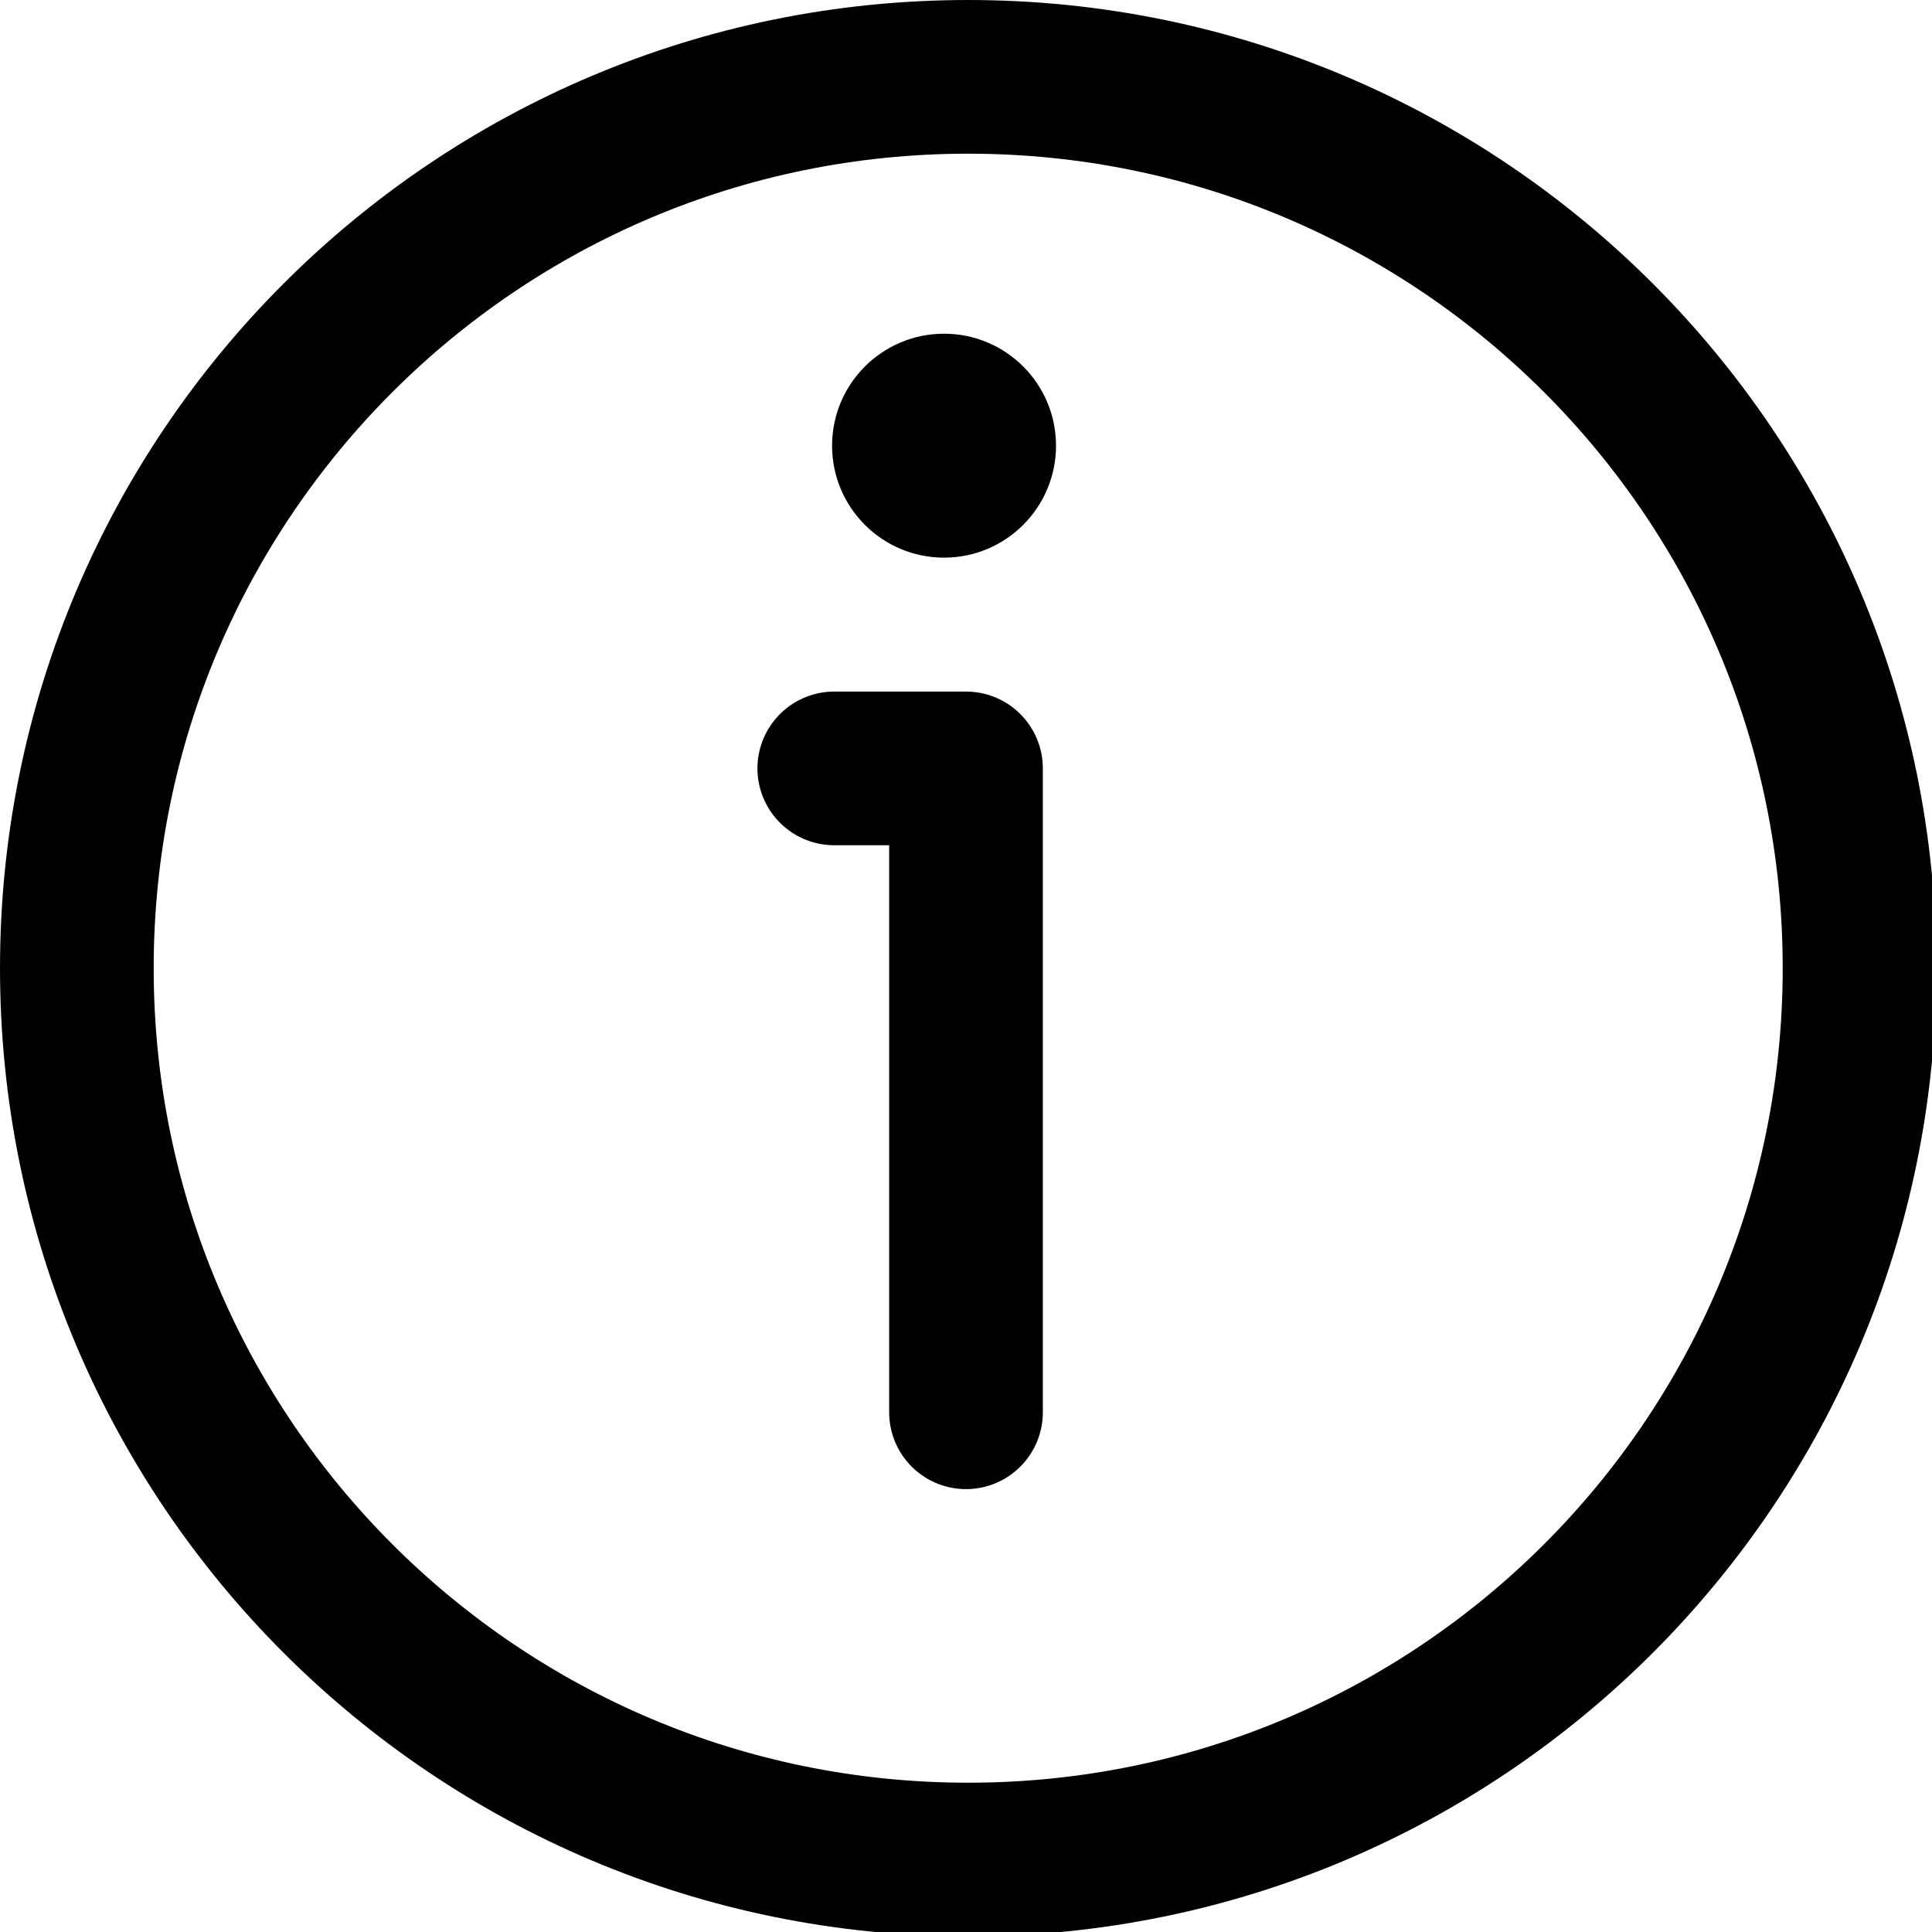
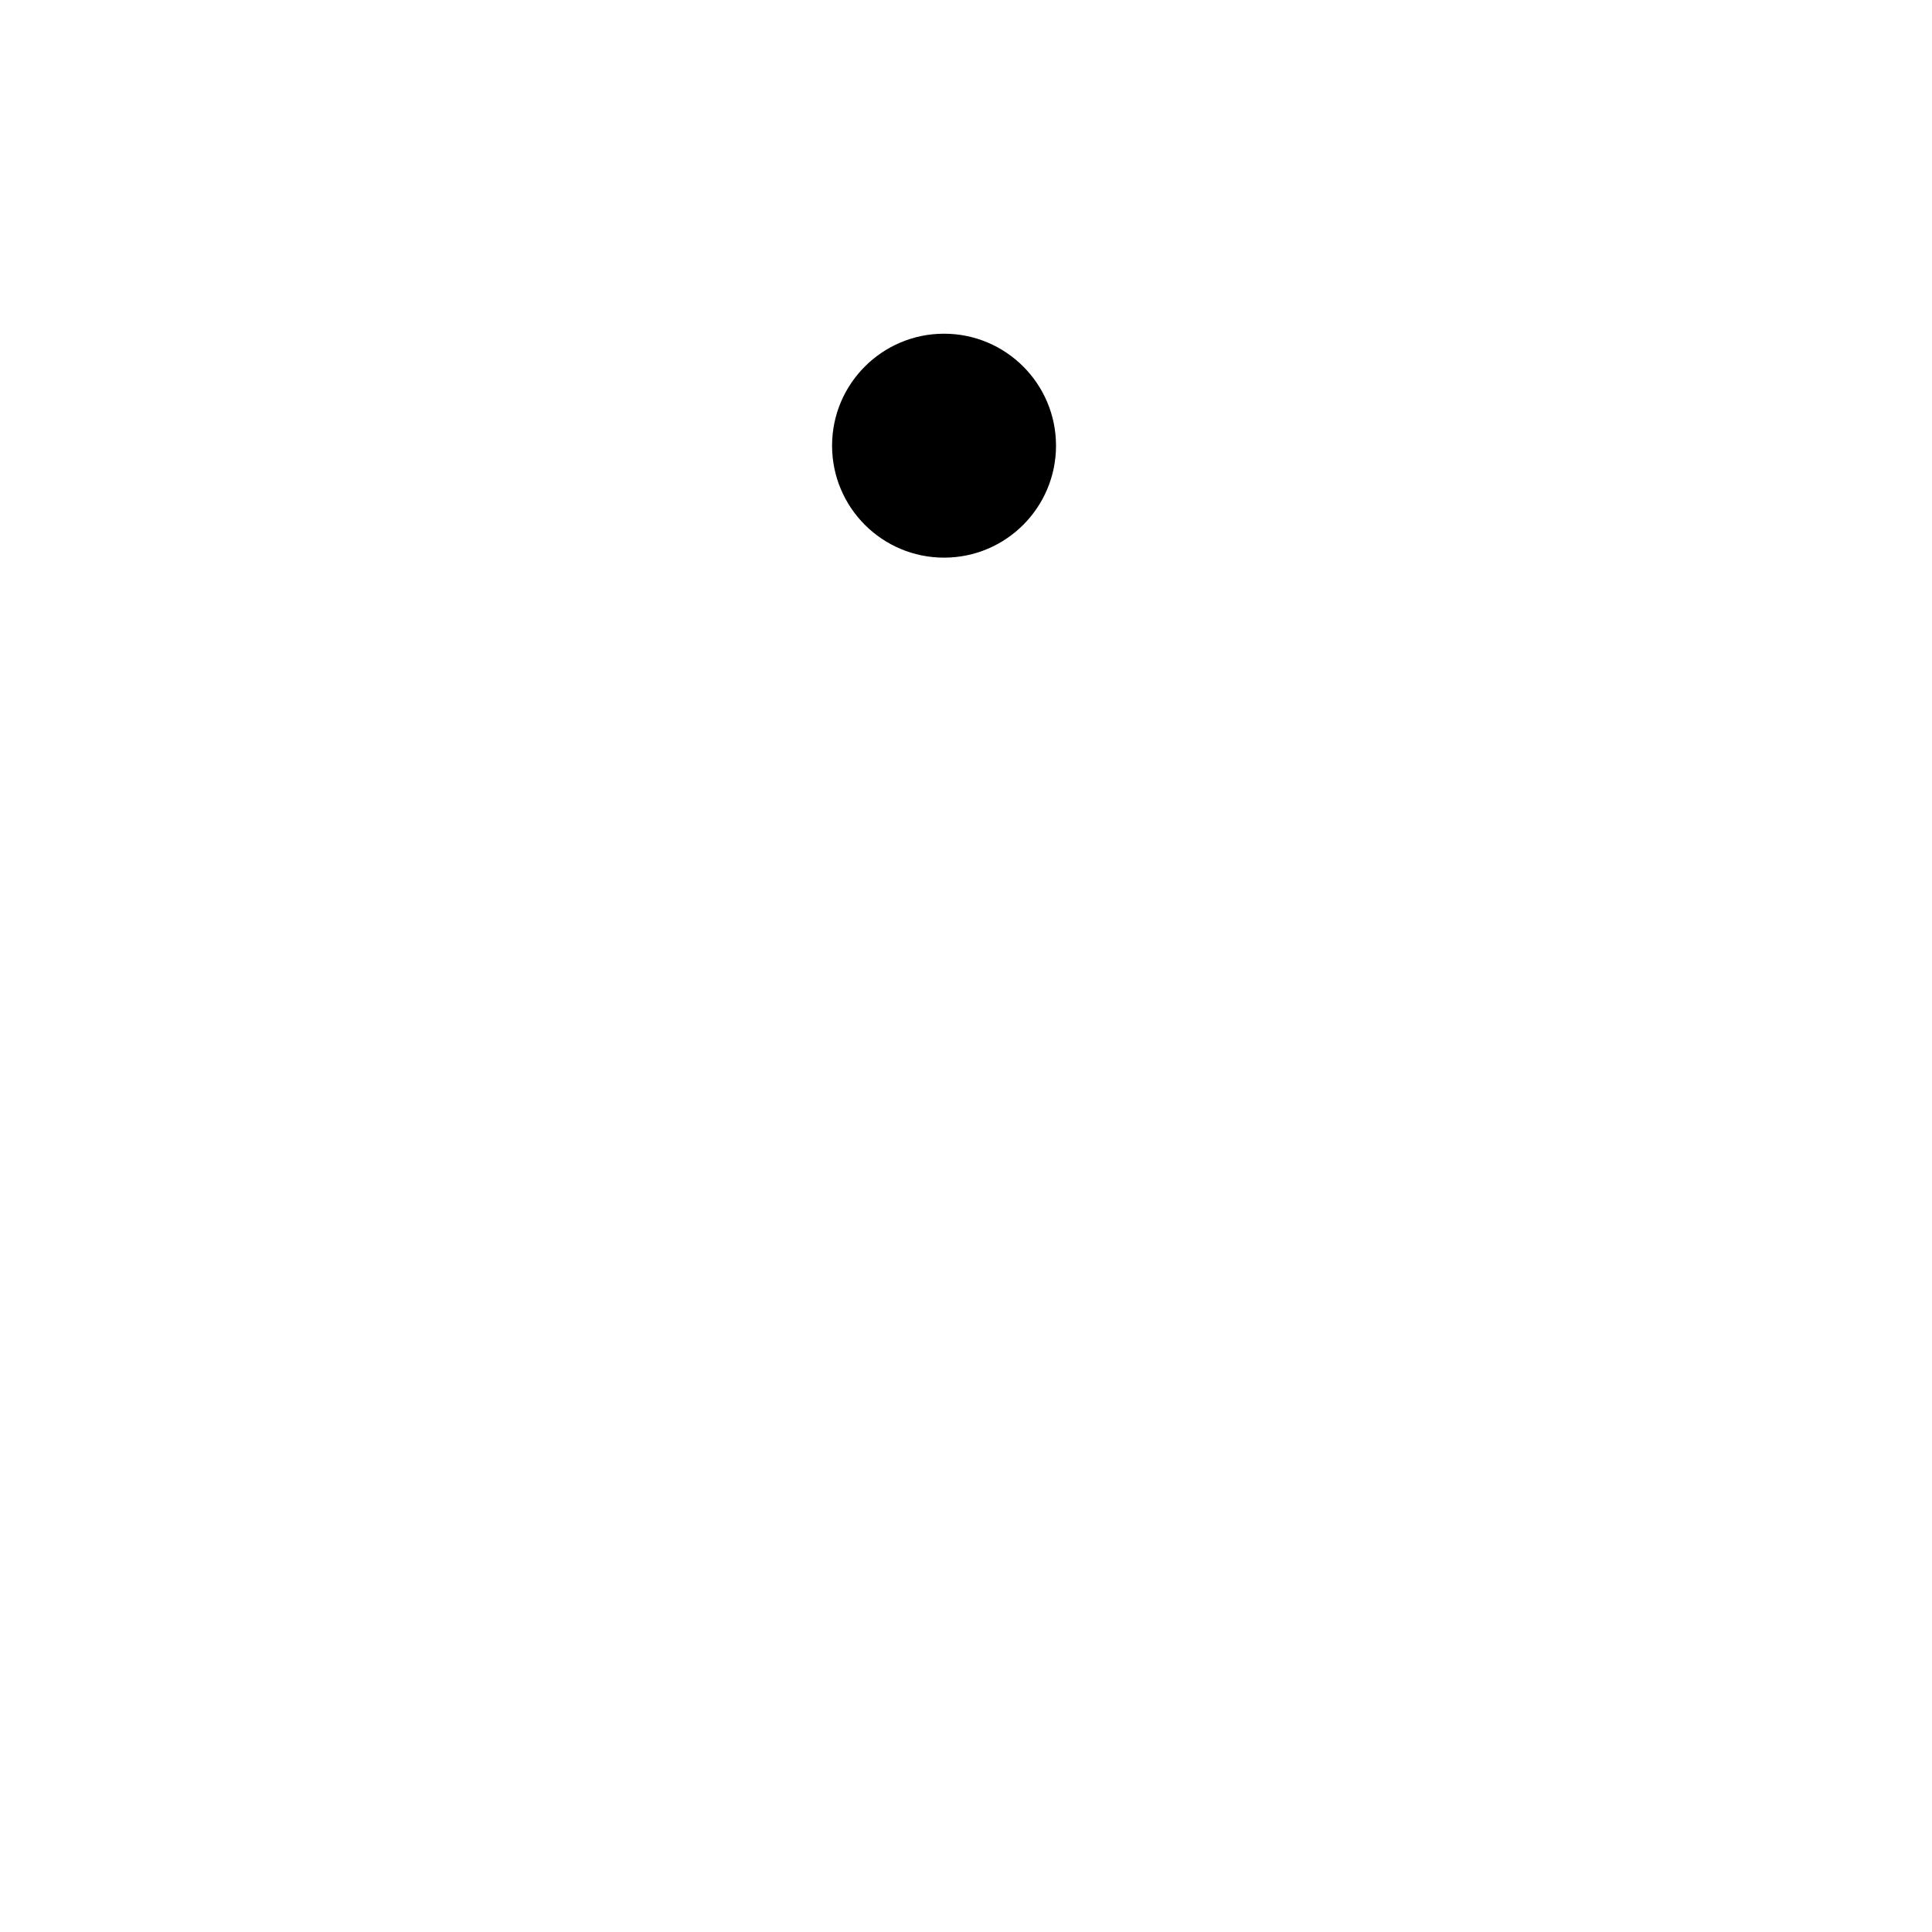
<svg xmlns="http://www.w3.org/2000/svg" viewBox="0 0 88 88">
-   <circle stroke="black" cx="44.1" cy="44.1" r="40.6" style="fill:none;stroke-width:7" />
-   <path stroke="black" d="M38 35h6zm6 0c0 66 0 0 0 0z" style="fill:none;stroke-width:7;stroke-linejoin:round;stroke-dasharray:none" />
-   <circle fill="black" cx="43" cy="20.3" r="5.1" style="fill-opacity:1;stroke:none;stroke-width:34.458;stroke-linecap:butt;stroke-linejoin:bevel;stroke-dasharray:none;stroke-opacity:1" />
+   <circle cx="44.1" cy="44.1" r="40.6" style="fill:none;stroke-width:7" />
+   <path d="M38 35h6zm6 0c0 66 0 0 0 0z" style="fill:none;stroke-width:7;stroke-linejoin:round;stroke-dasharray:none" />
+   <circle cx="43" cy="20.3" r="5.1" style="stroke:none" />
</svg>
